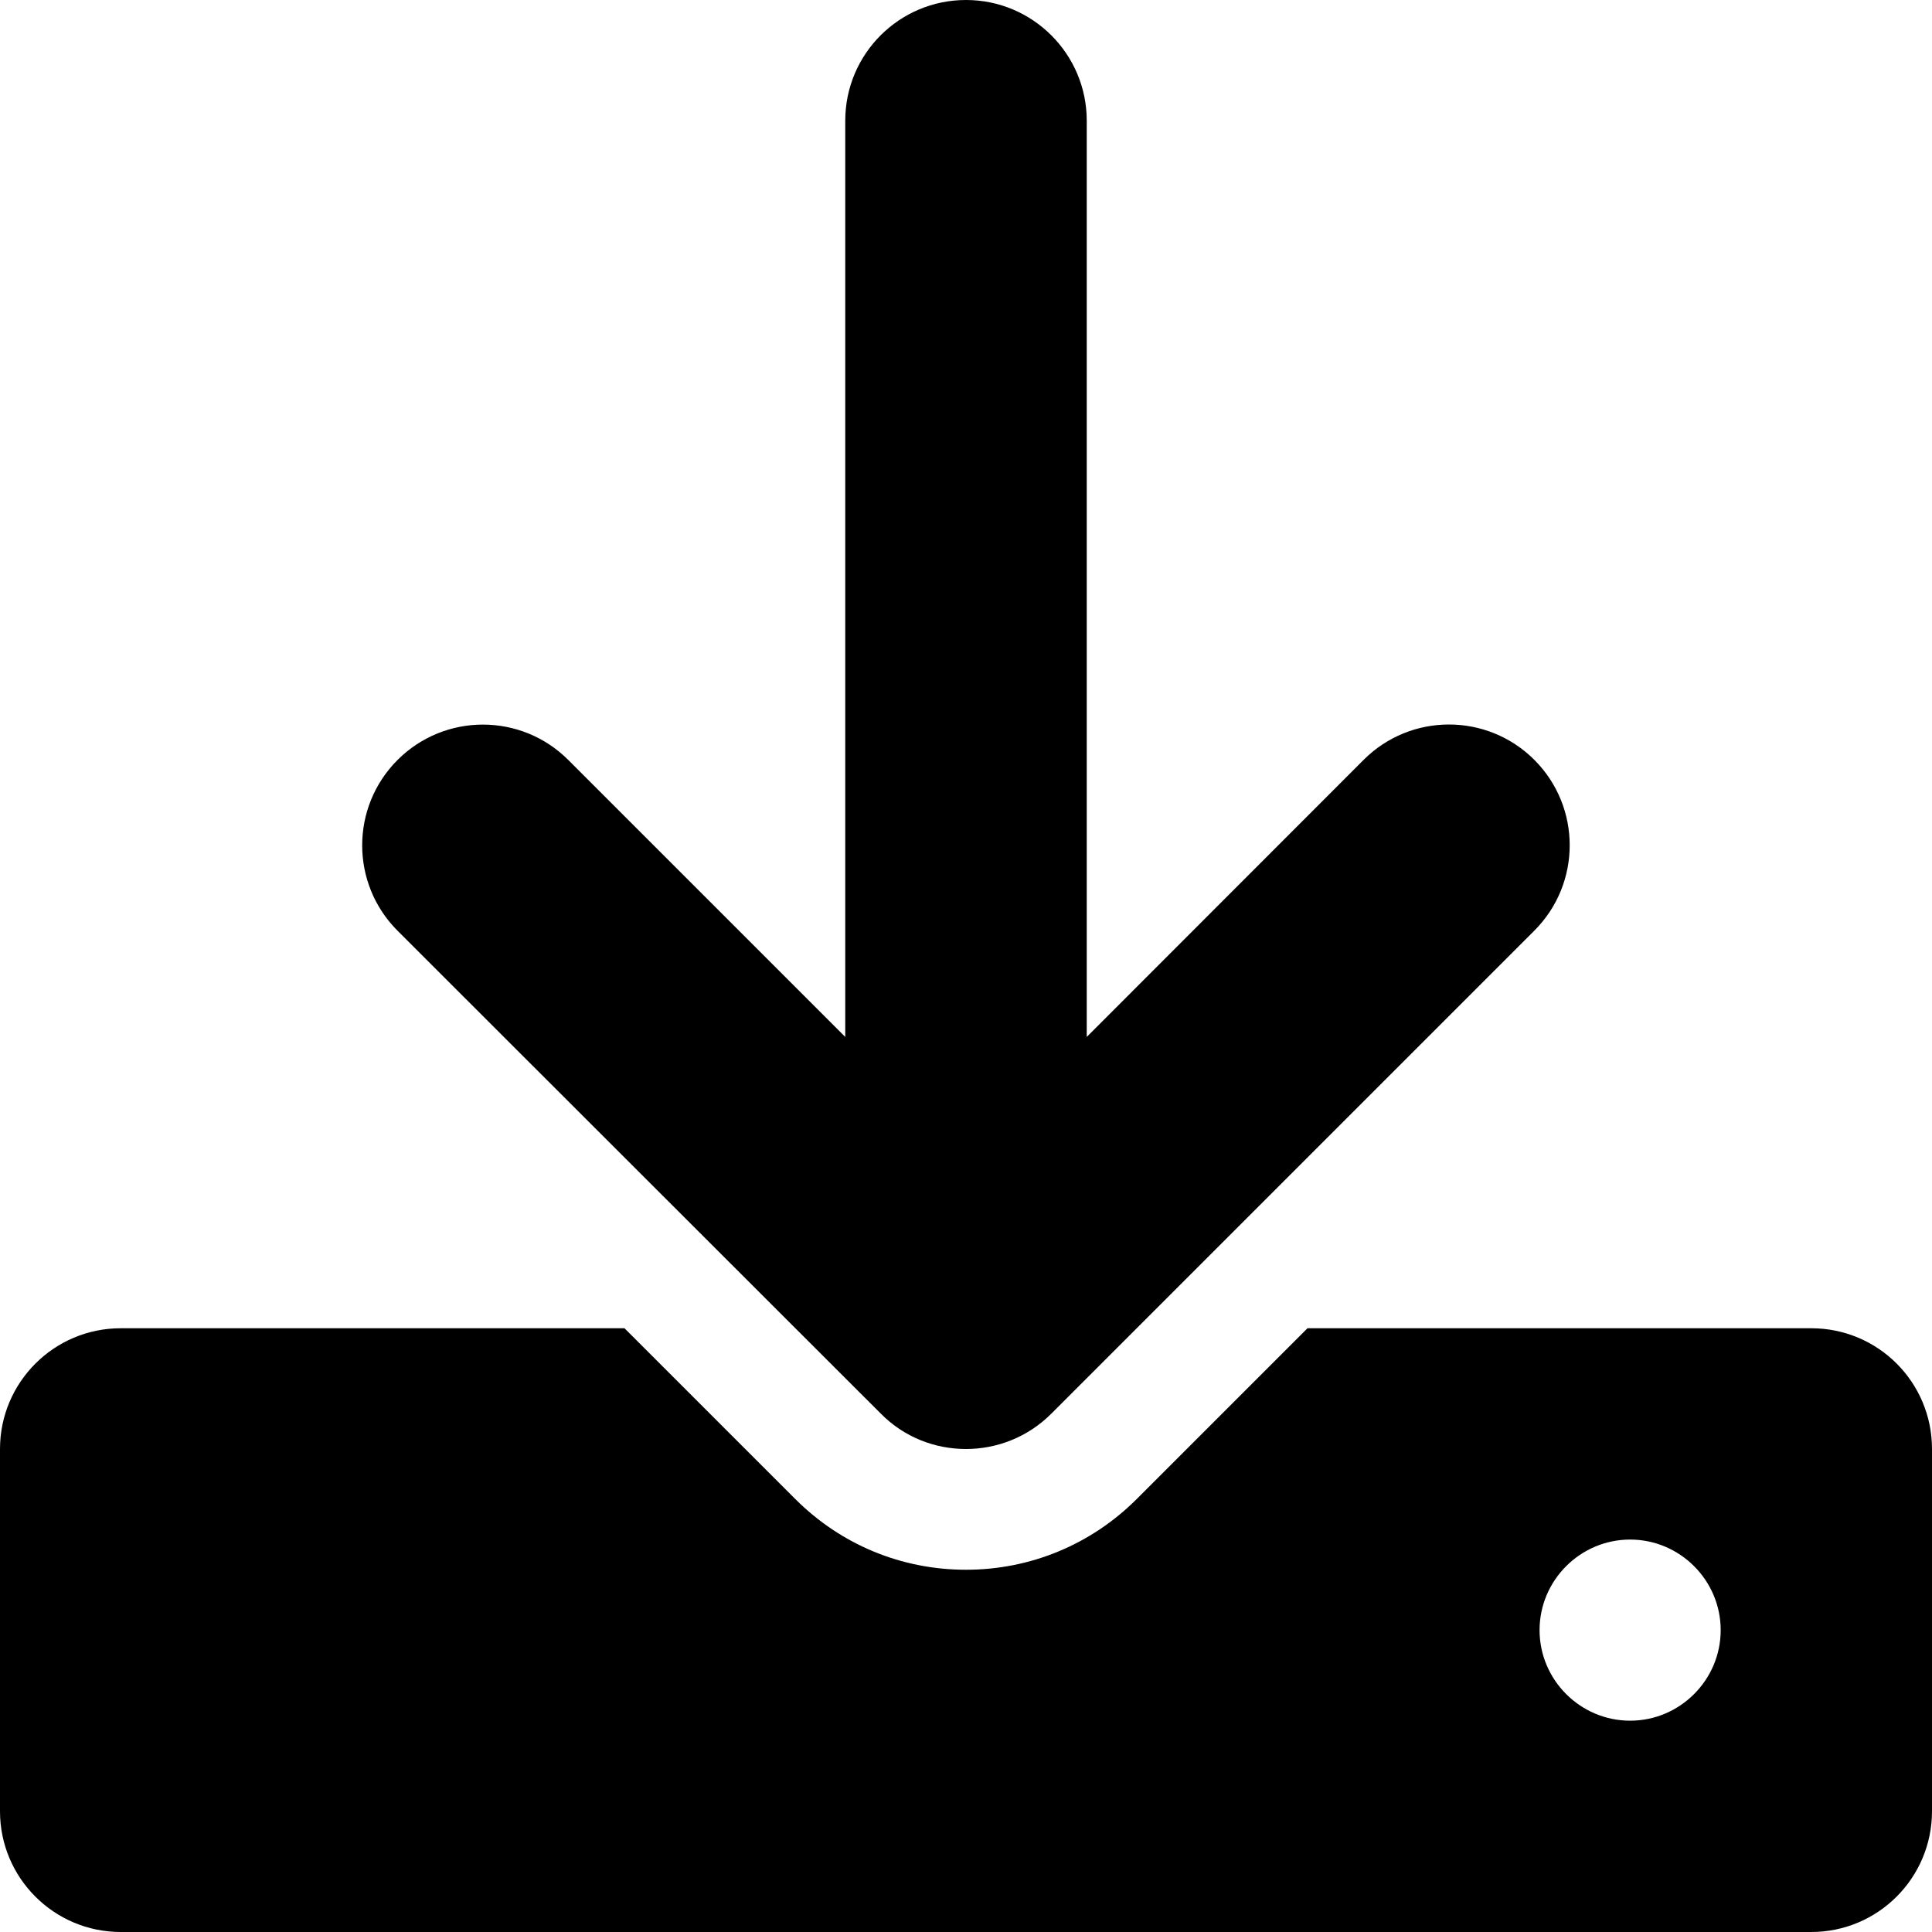
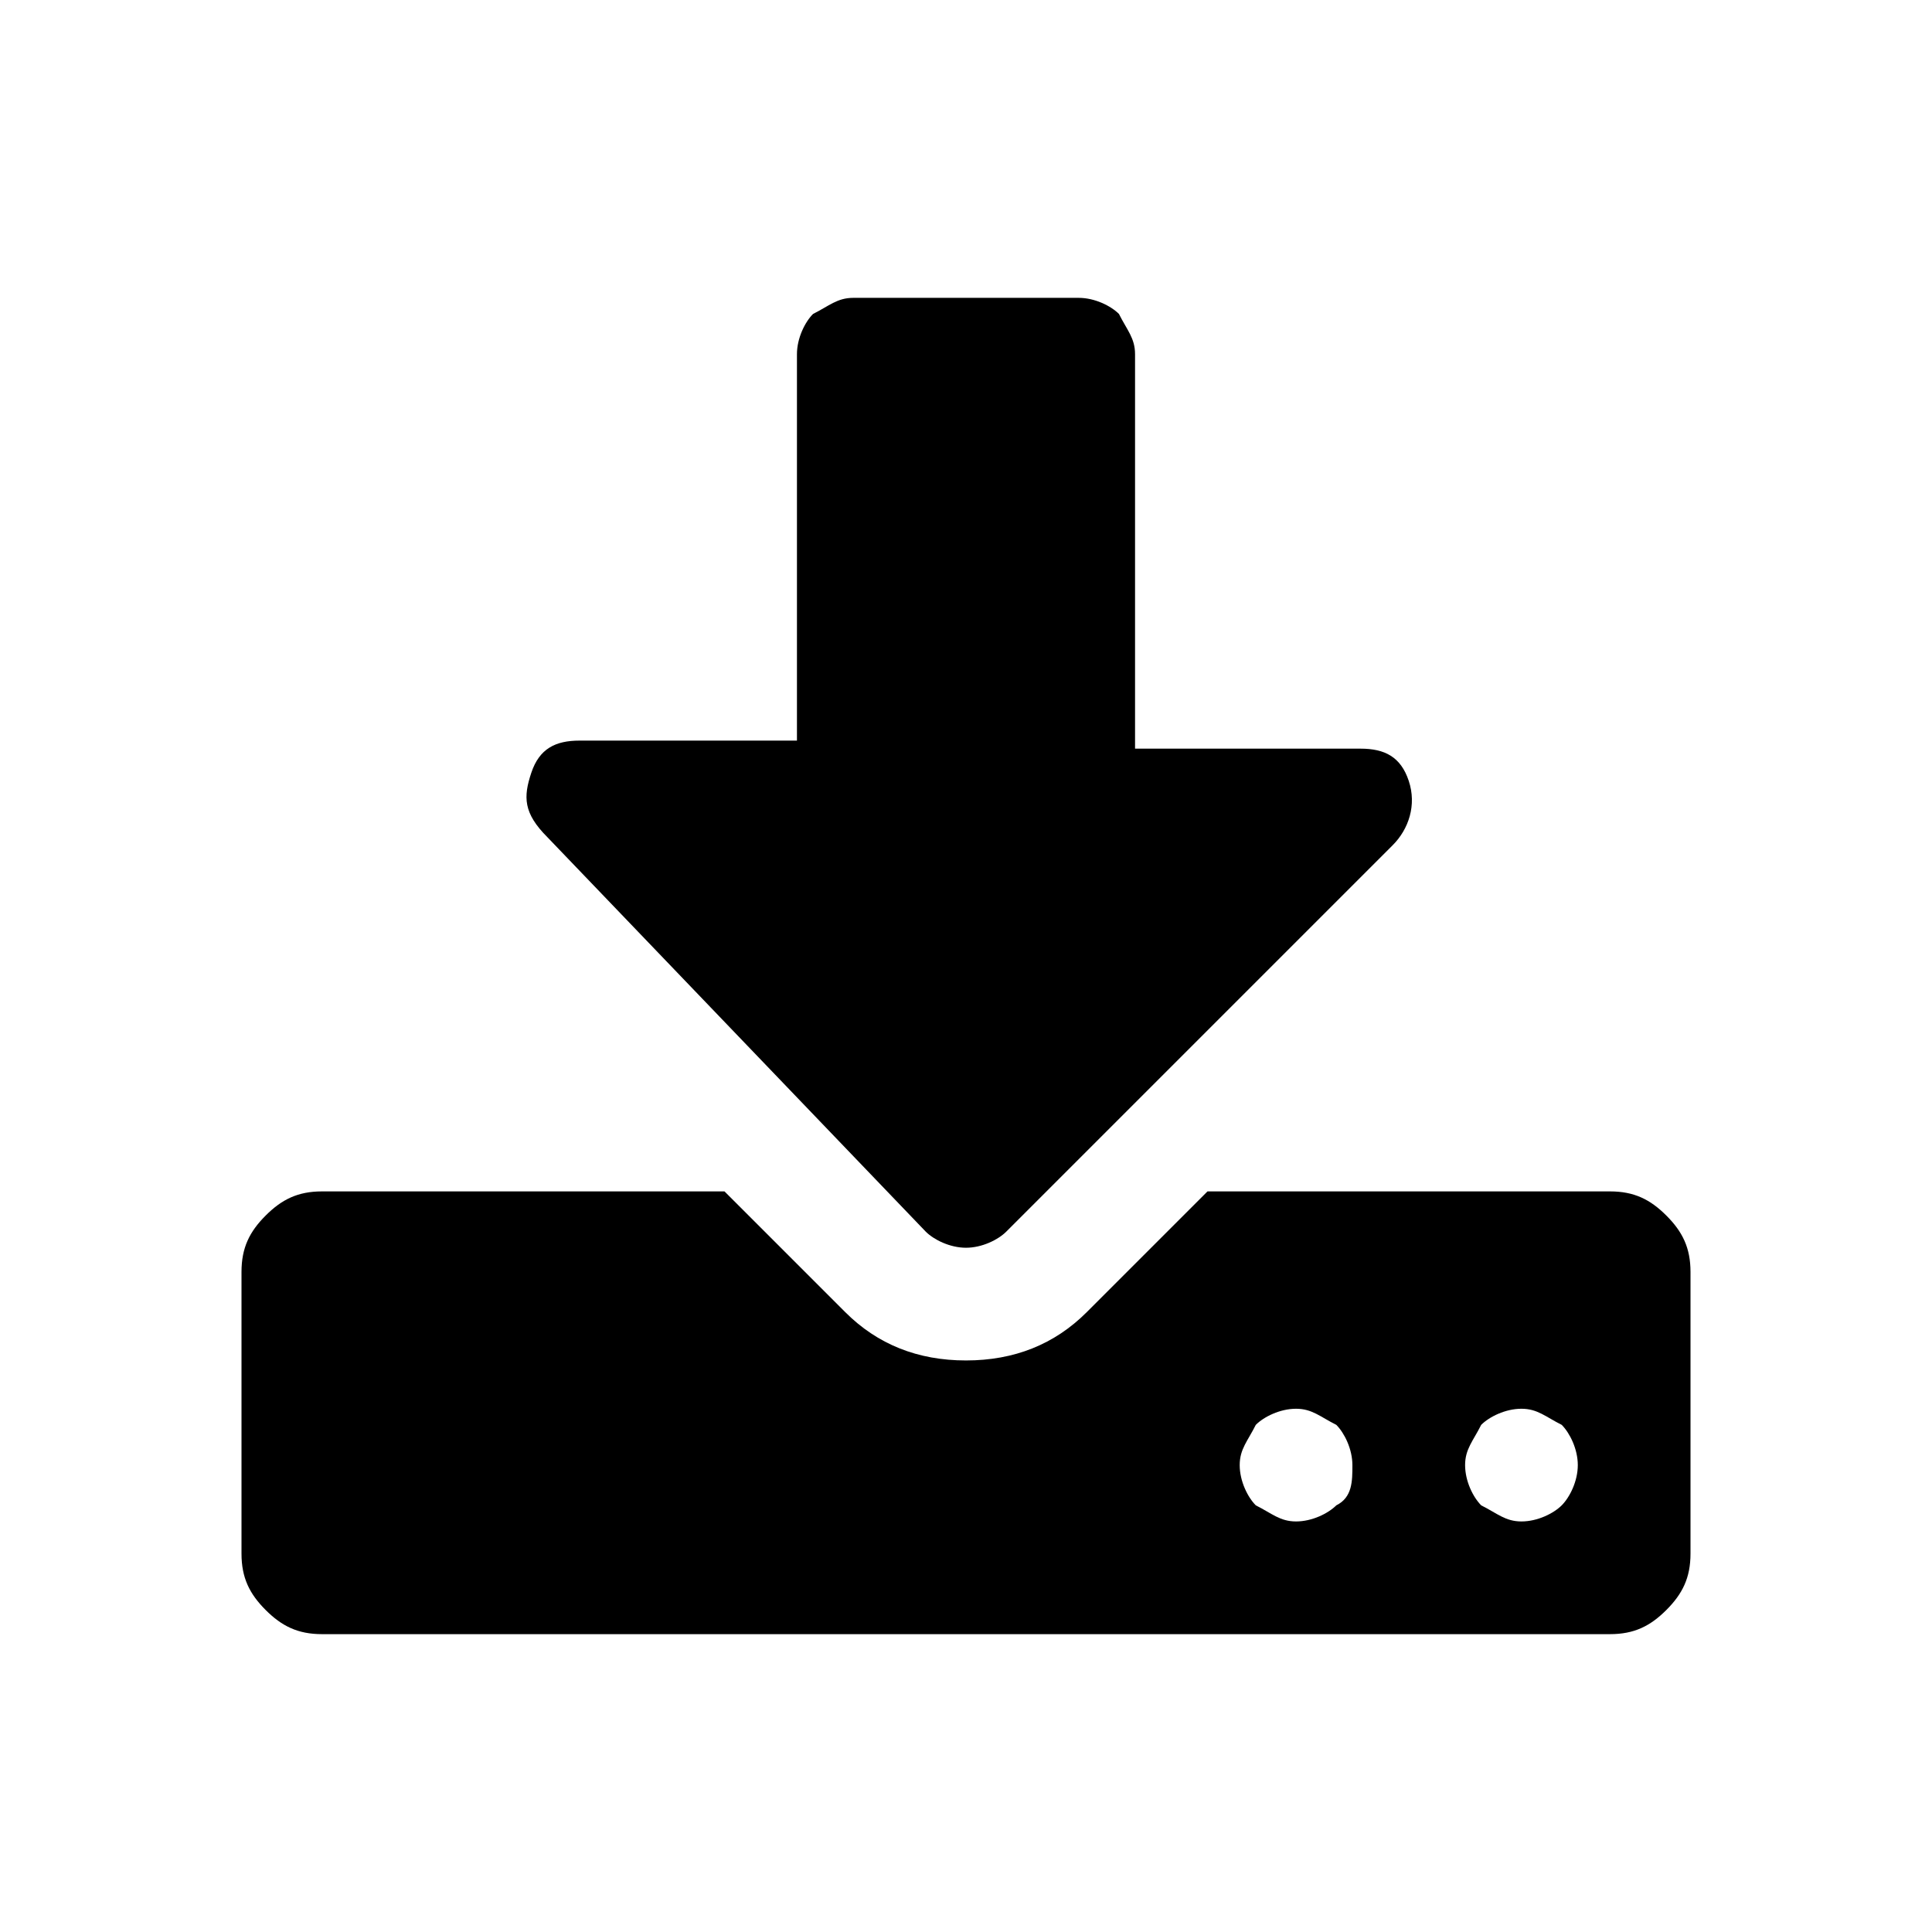
- <svg xmlns="http://www.w3.org/2000/svg" viewBox="0 0 512 512">
-   <path d="M480 352h-133.5l-45.25 45.25C289.2 409.3 273.1 416 256 416s-33.16-6.656-45.25-18.75L165.5 352H32c-17.67 0-32 14.33-32 32v96c0 17.67 14.33 32 32 32h448c17.67 0 32-14.33 32-32v-96C512 366.3 497.7 352 480 352zM432 456c-13.2 0-24-10.8-24-24c0-13.2 10.8-24 24-24s24 10.8 24 24C456 445.2 445.2 456 432 456zM233.4 374.6C239.6 380.9 247.8 384 256 384s16.38-3.125 22.62-9.375l128-128c12.49-12.5 12.49-32.75 0-45.25c-12.5-12.5-32.76-12.5-45.25 0L288 274.8V32c0-17.67-14.33-32-32-32C238.3 0 224 14.33 224 32v242.8L150.6 201.4c-12.49-12.5-32.75-12.5-45.25 0c-12.49 12.5-12.49 32.75 0 45.25L233.4 374.6z" />
+ <svg xmlns="http://www.w3.org/2000/svg" version="1.0" id="Layer_1" x="0px" y="0px" width="24px" height="24px" viewBox="0 0 24 24" enable-background="new 0 0 24 24" xml:space="preserve">
+   <g>
+     <g>
+       <g>
+         <path d="M20.7,15.1c-0.2-0.2-0.4-0.3-0.7-0.3h-5l-1.5,1.5c-0.4,0.4-0.9,0.6-1.5,0.6c-0.6,0-1.1-0.2-1.5-0.6l-1.5-1.5H4     c-0.3,0-0.5,0.1-0.7,0.3C3.1,15.3,3,15.5,3,15.8v3.5c0,0.3,0.1,0.5,0.3,0.7c0.2,0.2,0.4,0.3,0.7,0.3H20c0.3,0,0.5-0.1,0.7-0.3     c0.2-0.2,0.3-0.4,0.3-0.7v-3.5C21,15.5,20.9,15.3,20.7,15.1z M16.6,18.7c-0.1,0.1-0.3,0.2-0.5,0.2c-0.2,0-0.3-0.1-0.5-0.2     c-0.1-0.1-0.2-0.3-0.2-0.5c0-0.2,0.1-0.3,0.2-0.5c0.1-0.1,0.3-0.2,0.5-0.2s0.3,0.1,0.5,0.2c0.1,0.1,0.2,0.3,0.2,0.5     C16.8,18.4,16.8,18.6,16.6,18.7z M19.4,18.7c-0.1,0.1-0.3,0.2-0.5,0.2c-0.2,0-0.3-0.1-0.5-0.2c-0.1-0.1-0.2-0.3-0.2-0.5     c0-0.2,0.1-0.3,0.2-0.5c0.1-0.1,0.3-0.2,0.5-0.2c0.2,0,0.3,0.1,0.5,0.2c0.1,0.1,0.2,0.3,0.2,0.5C19.6,18.4,19.5,18.6,19.4,18.7z" />
+         <path d="M11.5,15.3c0.1,0.1,0.3,0.2,0.5,0.2c0.2,0,0.4-0.1,0.5-0.2l4.8-4.8c0.2-0.2,0.3-0.5,0.2-0.8c-0.1-0.3-0.3-0.4-0.6-0.4     h-2.8V4.4c0-0.2-0.1-0.3-0.2-0.5c-0.1-0.1-0.3-0.2-0.5-0.2h-2.8c-0.2,0-0.3,0.1-0.5,0.2C10,4,9.9,4.2,9.9,4.4v4.8H7.2     c-0.3,0-0.5,0.1-0.6,0.4c-0.1,0.3-0.1,0.5,0.2,0.8L11.5,15.3z" />
+       </g>
+     </g>
+   </g>
+   <g>
+     <text transform="matrix(1 0 0 1 512 512)">
+       <tspan x="0" y="0" font-family="'MyriadPro-Regular'" font-size="12px">heig</tspan>
+       <tspan x="22.2" y="0" font-family="'MyriadPro-Regular'" font-size="12px">h</tspan>
+       <tspan x="28.8" y="0" font-family="'MyriadPro-Regular'" font-size="12px">t: si</tspan>
+       <tspan x="45.4" y="0" font-family="'MyriadPro-Regular'" font-size="12px">z</tspan>
+       <tspan x="50.4" y="0" font-family="'MyriadPro-Regular'" font-size="12px">e_18_</tspan>
+       <tspan x="80.7" y="0" font-family="'MyriadPro-Regular'" font-size="12px">w</tspan>
+       <tspan x="89.1" y="0" font-family="'MyriadPro-Regular'" font-size="12px">,</tspan>
+       <tspan x="0" y="14.4" font-family="'MyriadPro-Regular'" font-size="12px">                            width: si</tspan>
+       <tspan x="112.9" y="14.4" font-family="'MyriadPro-Regular'" font-size="12px">z</tspan>
+       <tspan x="117.9" y="14.4" font-family="'MyriadPro-Regular'" font-size="12px">e_18_</tspan>
+       <tspan x="148.2" y="14.4" font-family="'MyriadPro-Regular'" font-size="12px">w</tspan>
+       <tspan x="156.6" y="14.4" font-family="'MyriadPro-Regular'" font-size="12px">,</tspan>
+     </text>
+   </g>
</svg>
